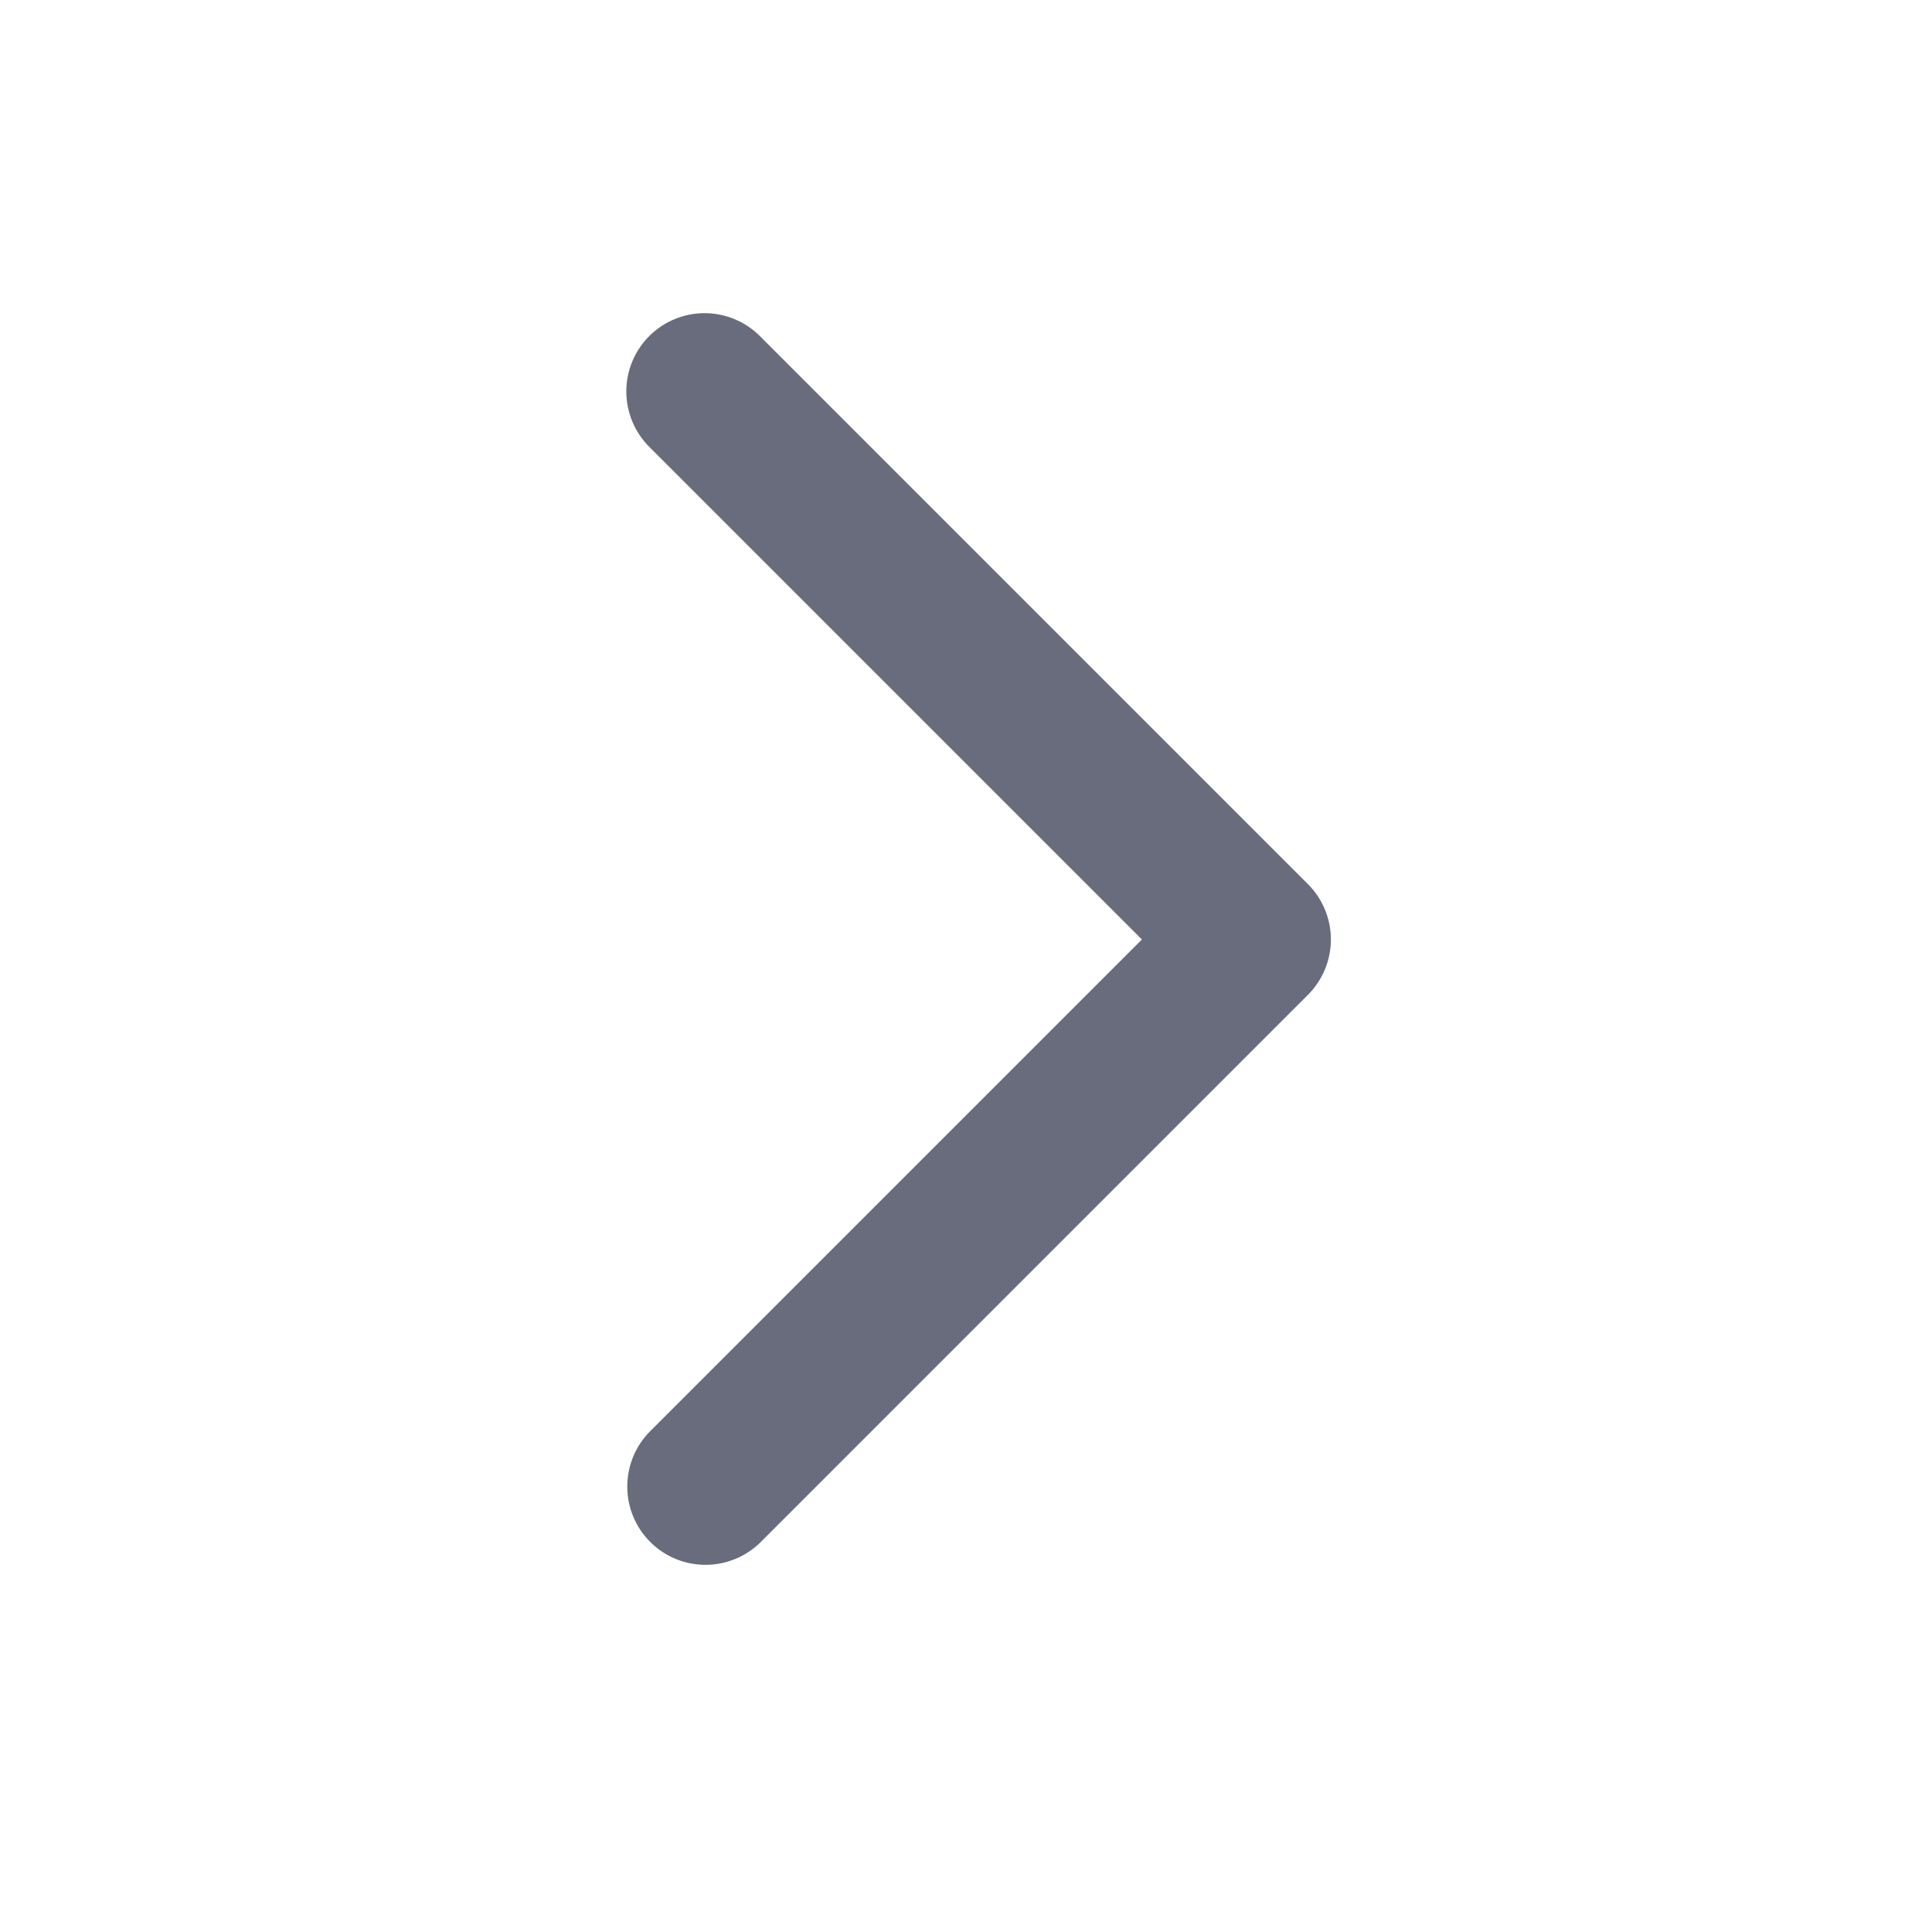
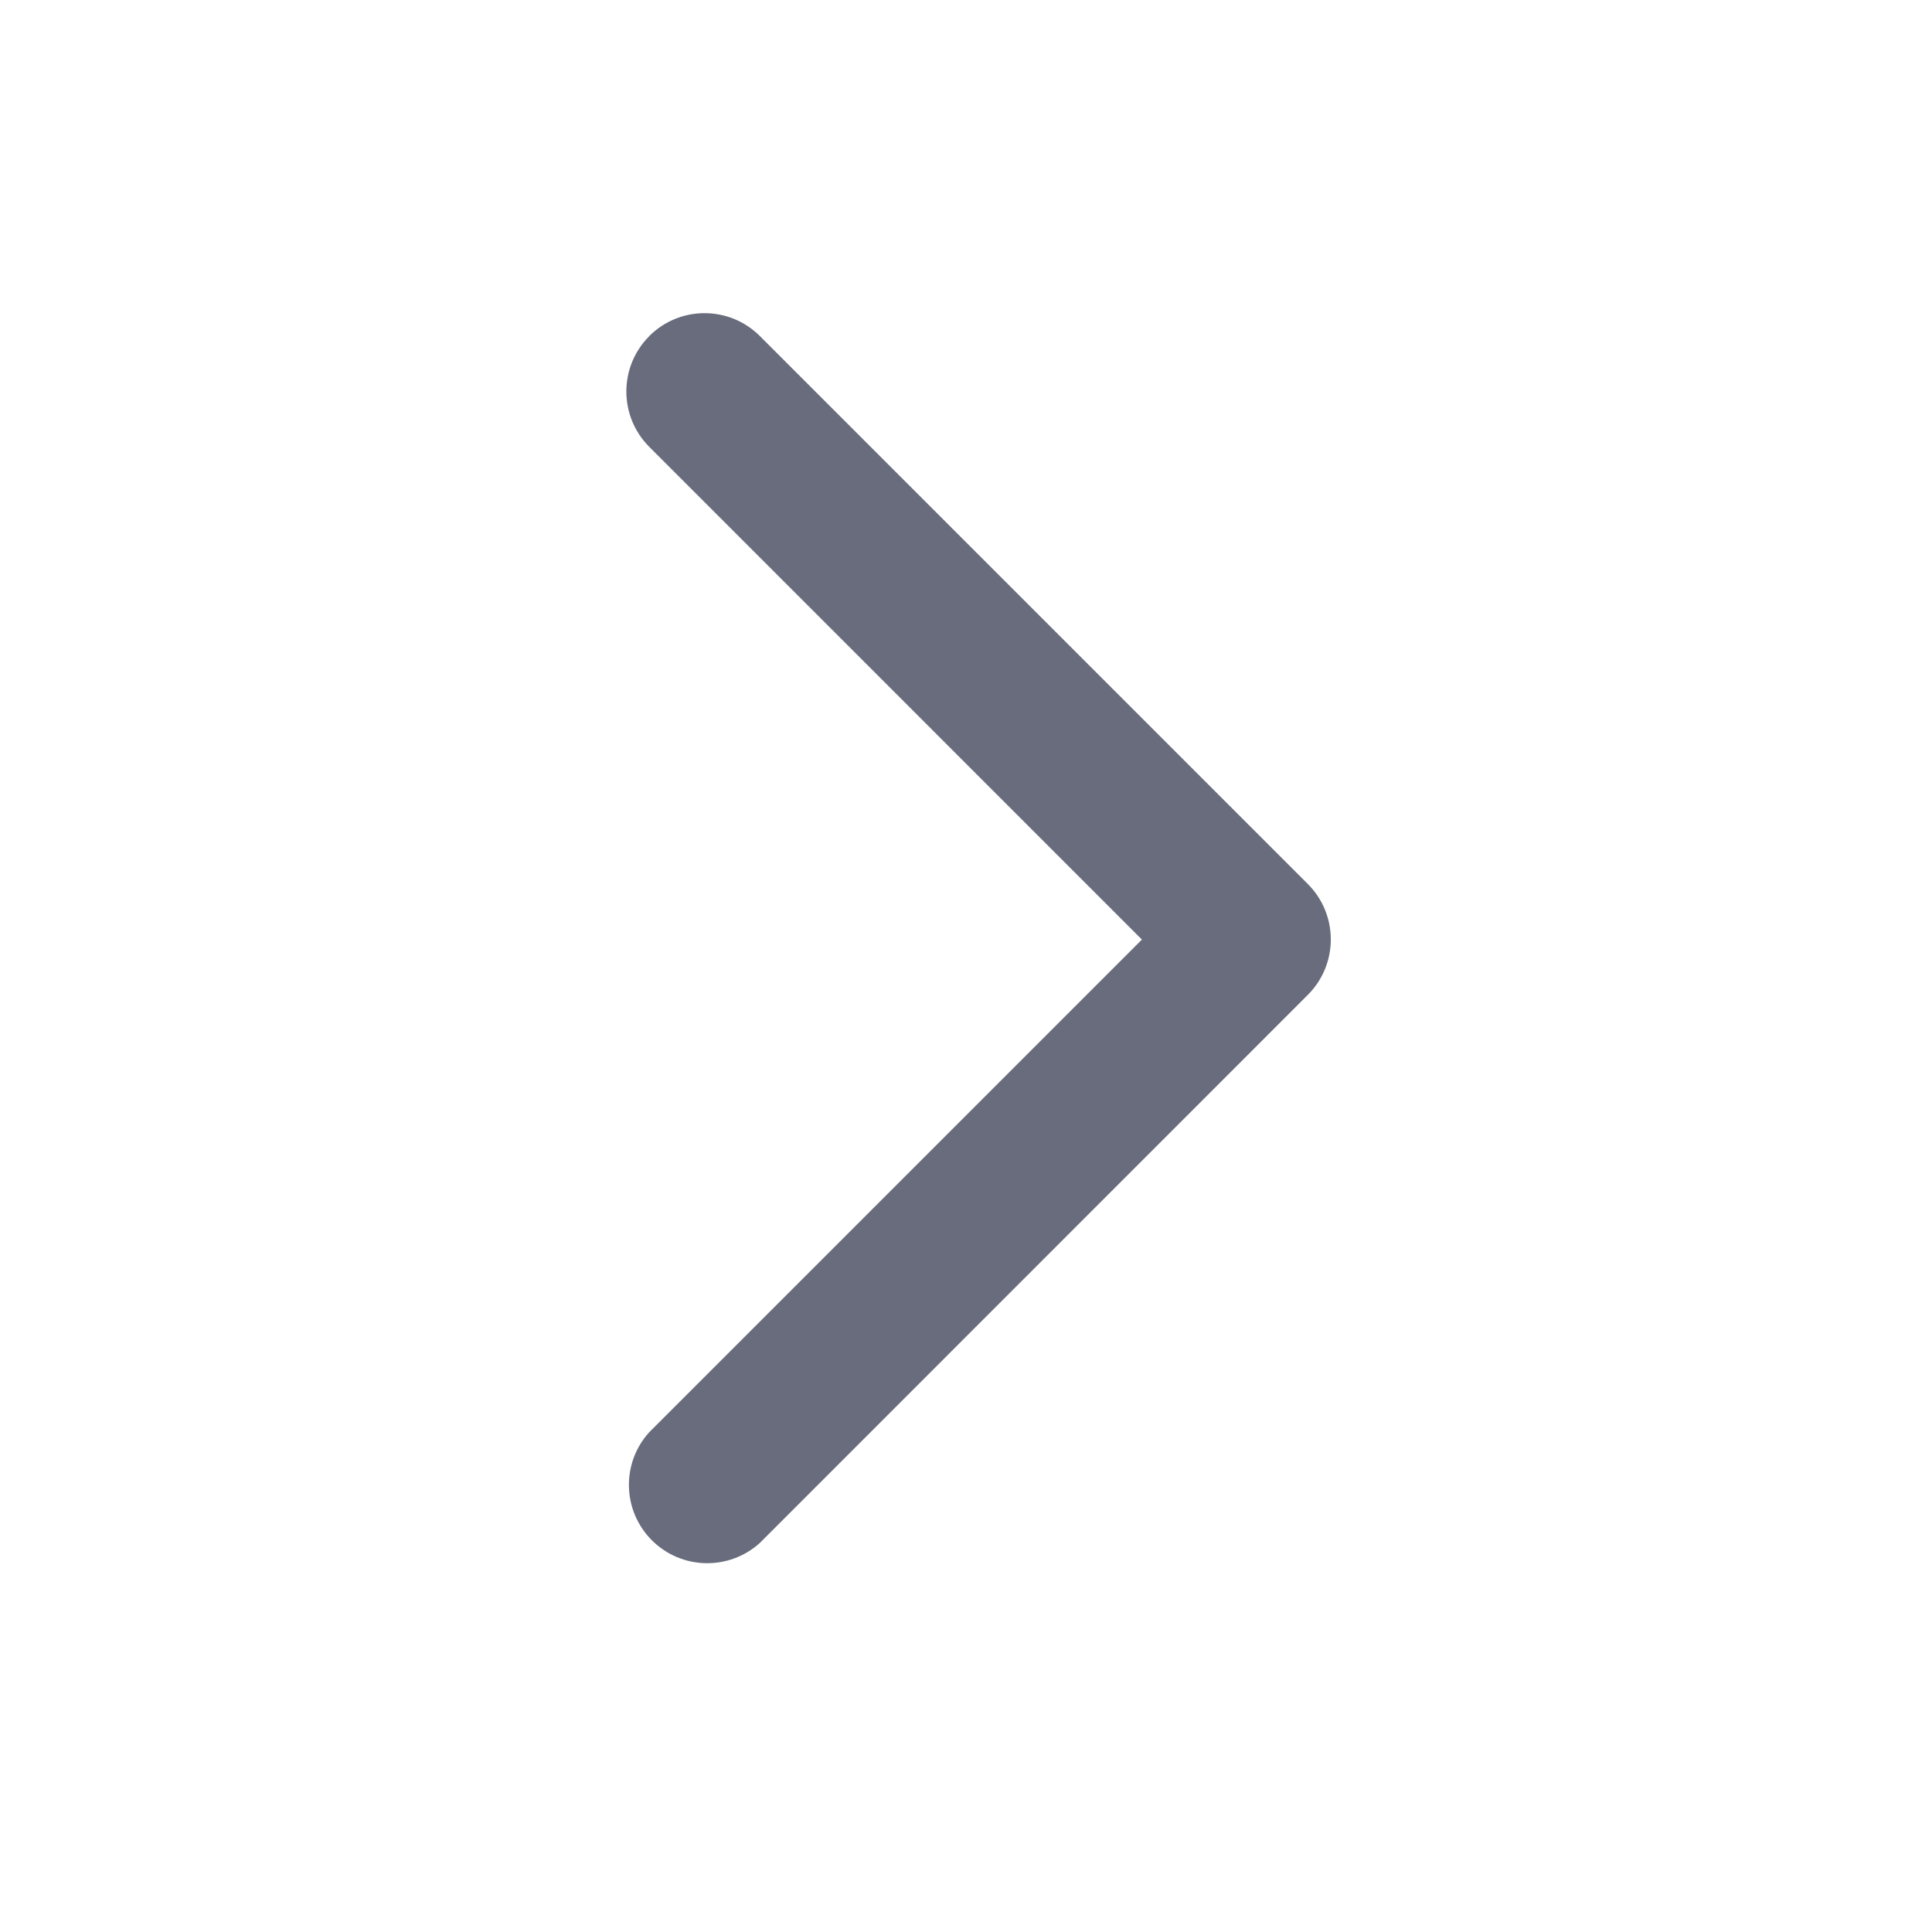
- <svg xmlns="http://www.w3.org/2000/svg" width="22" height="22" viewBox="0 0 22 22" fill="none">
-   <path fill-rule="evenodd" clip-rule="evenodd" d="M7.393 3.827C7.56 3.66 7.787 3.566 8.023 3.566C8.259 3.566 8.486 3.66 8.653 3.827L14.894 10.068C15.061 10.235 15.155 10.462 15.155 10.698C15.155 10.934 15.061 11.161 14.894 11.328L8.653 17.569C8.485 17.731 8.26 17.821 8.026 17.819C7.793 17.817 7.569 17.724 7.404 17.558C7.238 17.393 7.145 17.169 7.143 16.936C7.141 16.702 7.23 16.477 7.393 16.308L13.003 10.698L7.393 5.088C7.226 4.921 7.132 4.694 7.132 4.457C7.132 4.221 7.226 3.994 7.393 3.827Z" fill="#686C7C" />
+ <svg xmlns="http://www.w3.org/2000/svg" width="22" height="22" fill="none">
+   <path fill-rule="evenodd" clip-rule="evenodd" d="M7.393 3.827a.891.891 0 011.26 0l6.24 6.24a.892.892 0 010 1.261l-6.24 6.241a.892.892 0 01-1.26-1.26l5.61-5.61-5.61-5.611a.892.892 0 010-1.26z" fill="#686C7C" />
</svg>
